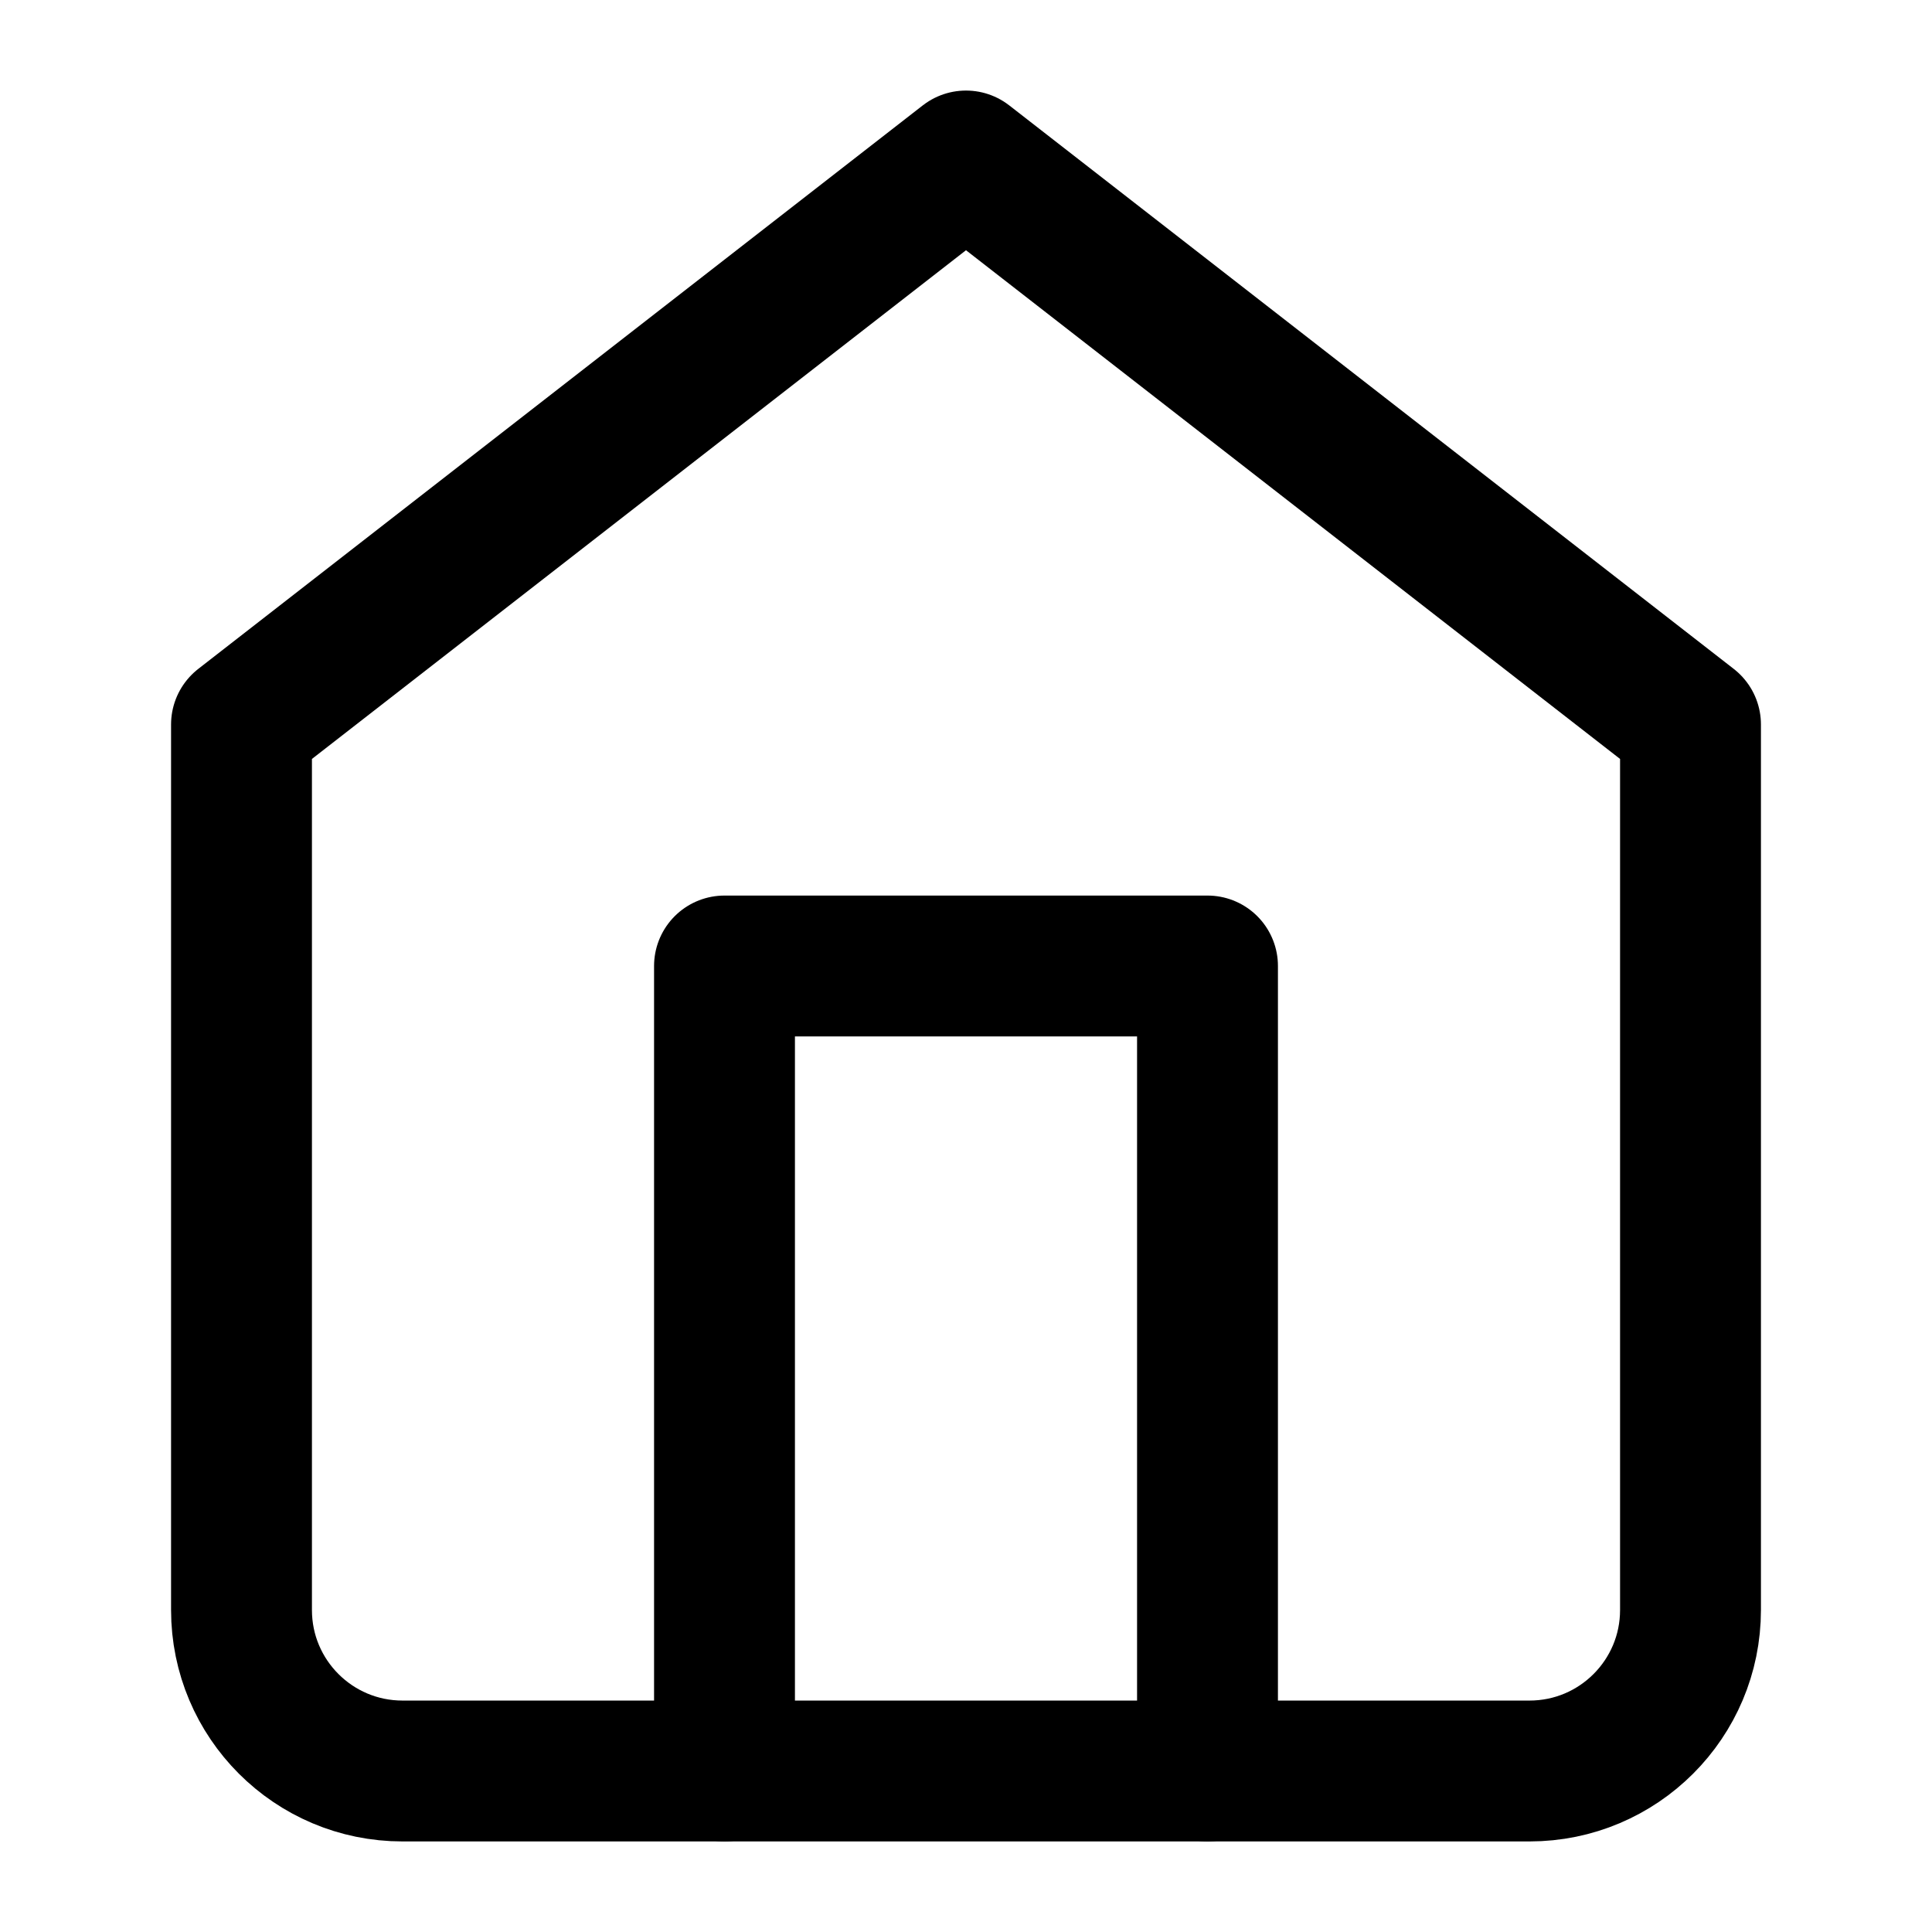
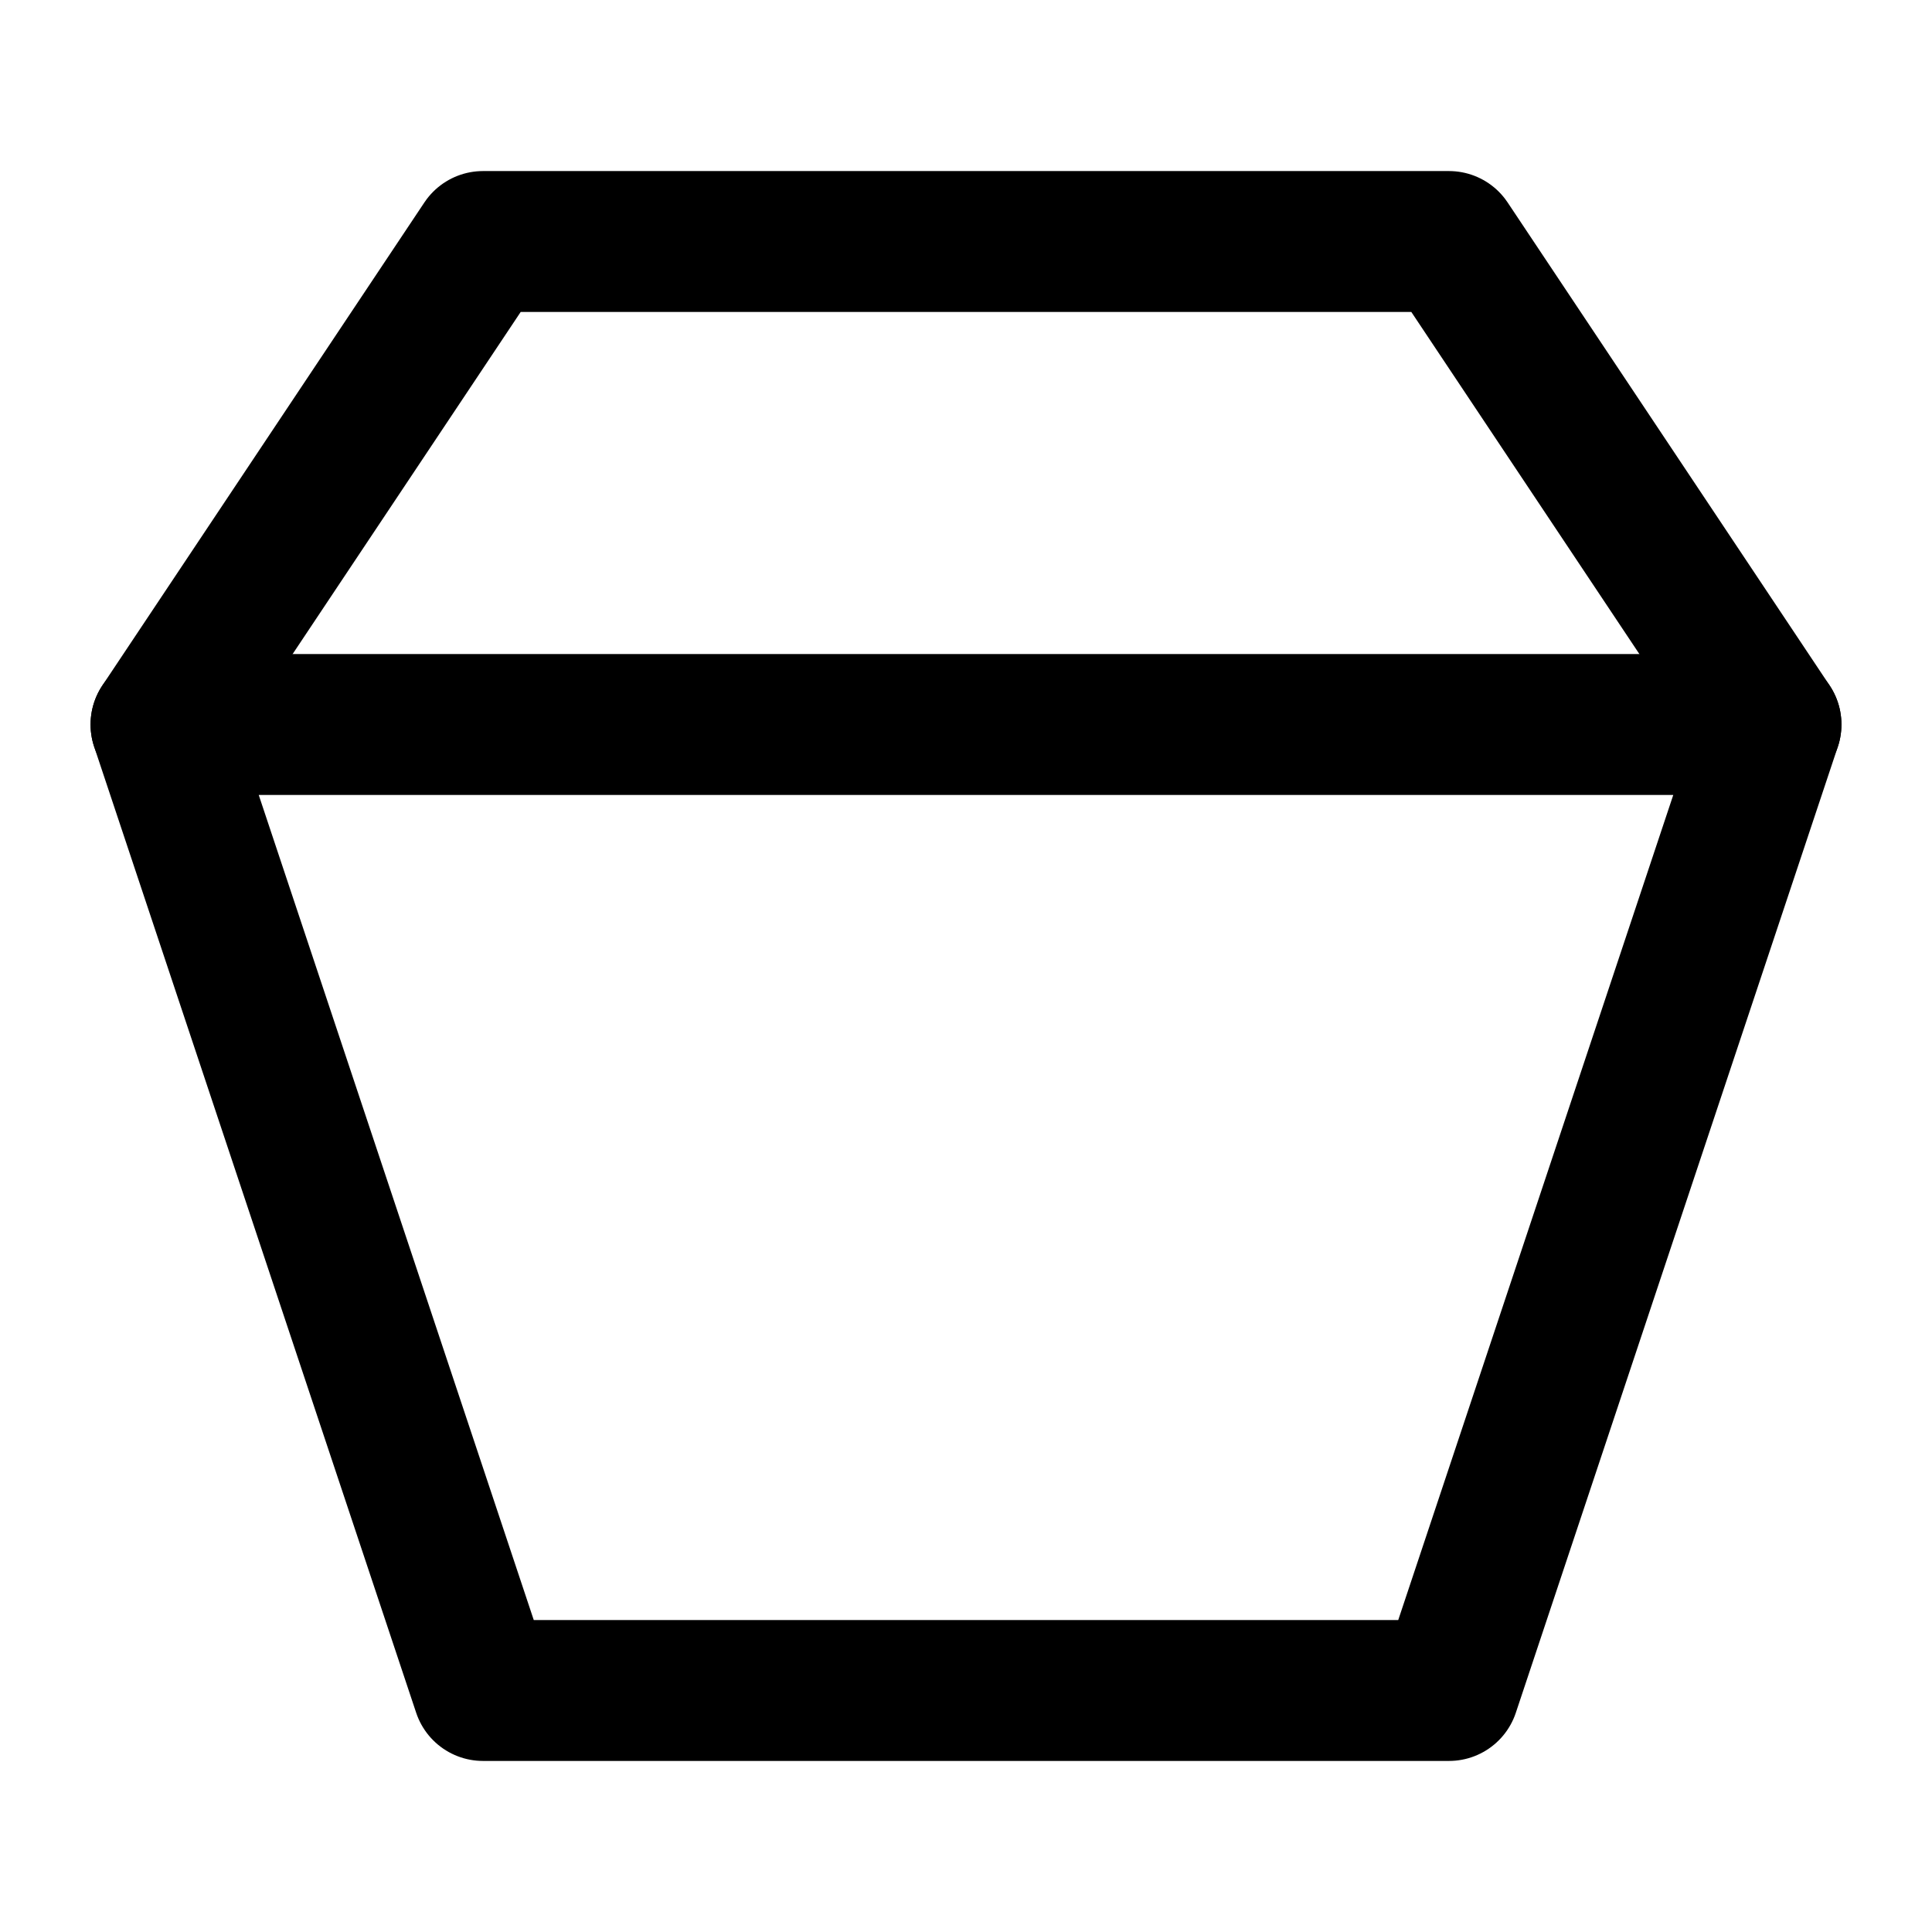
<svg xmlns="http://www.w3.org/2000/svg" width="24" height="24" viewBox="0 0 24 24" fill="none" stroke="currentColor" stroke-width="1.75" stroke-linecap="round" stroke-linejoin="round">
-   <path d="m3 9 9-7 9 7v11a2 2 0 0 1-2 2H5a2 2 0 0 1-2-2z" />
-   <polyline points="9 22 9 12 15 12 15 22" />
+   <path d="M2 9h20l-4 12H6L2 9z" />
+   <path d="m2 9 4-6h12l4 6" />
</svg>
